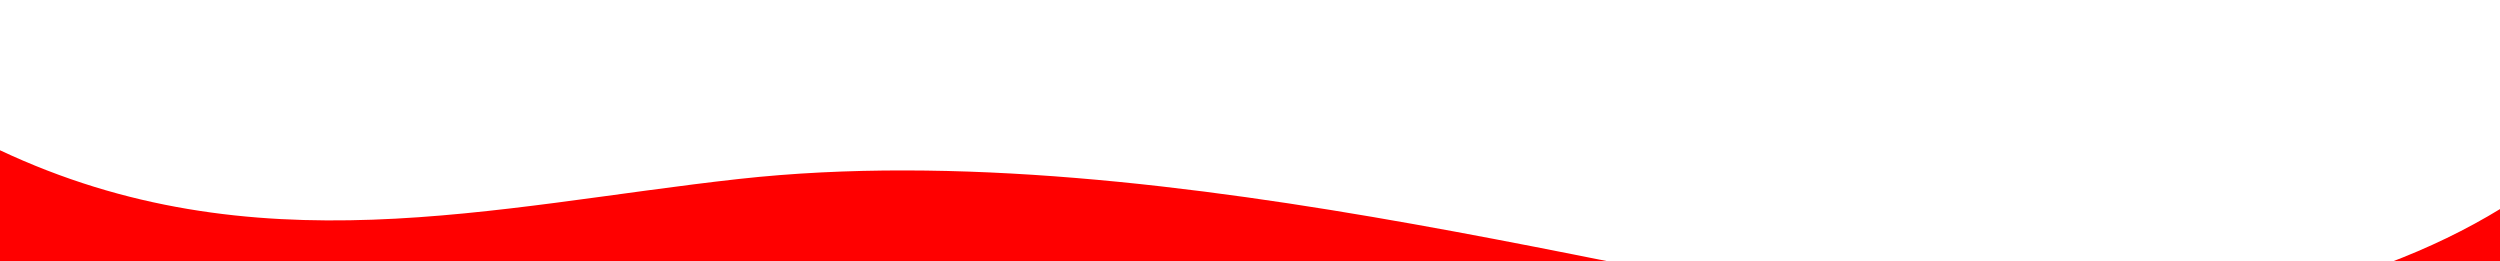
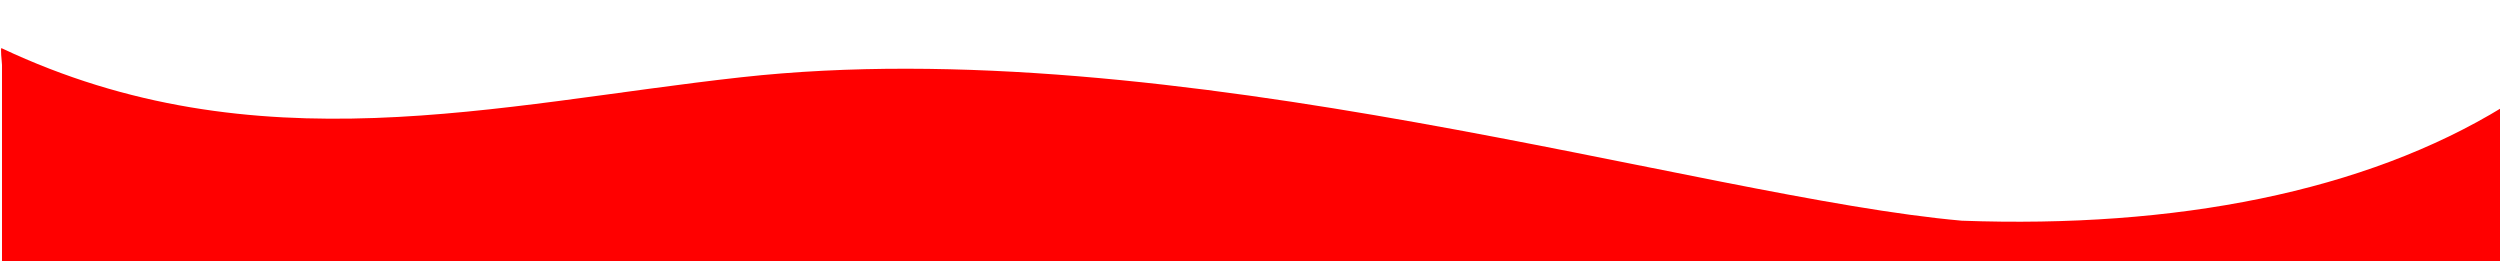
<svg xmlns="http://www.w3.org/2000/svg" width="1920" height="200.331" viewBox="0 0 1920 200.331" version="1.1" id="svg9">
  <defs id="defs6">
    <style id="style4">
      .cls-1 {
        fill: #0f0;
        fill-rule: evenodd;
        opacity: 1.7;
      }
    </style>
  </defs>
-   <path style="opacity:1;fill:#ff0000;fill-opacity:1;fill-rule:evenodd;stroke-width:1" d="M -0.504,115.165 C 195.117,207.426 379.123,158.291 567.519,137.441 c 332.147,-36.759 737.02,92.487 937.338,110.17 163.953,6.023 309.287,-22.145 415.908,-87.495 1.891,0.008 1.607,-26.525 1.597,-24.575 l -1.817,338.077 c -0.01,1.95 -1.522,3.519 -3.413,3.519 H 3.129 c -1.891,0 -3.413,-1.57 -3.413,-3.519 V 128.049 c 0,-1.95 -1.563,-14.256 -0.22,-12.884 z" id="rect1736" />
+   <path style="opacity:1;fill:#ff0000;fill-opacity:1;fill-rule:evenodd;stroke-width:1" d="M 1.313,37.053 C 196.934,129.314 380.94,80.178 569.335,59.328 c 332.147,-36.759 737.02,92.487 937.338,110.17 163.953,6.023 309.287,-22.145 415.908,-87.495 1.891,0.008 1.607,-26.525 1.597,-24.575 l -1.817,338.077 c -0.01,1.95 -1.522,3.519 -3.413,3.519 H 4.946 c -1.891,0 -3.413,-1.57 -3.413,-3.519 V 49.937 c 0,-1.95 -1.563,-14.256 -0.22,-12.884 z" id="rect1736" />
  <path style="opacity:1;fill:none;fill-opacity:1;fill-rule:evenodd;stroke-width:1" d="M 3.724,950.472 C 3.097,949.846 2.584,866.517 2.584,765.297 V 581.262 H 962.592 1922.6 l -0.434,184.747 -0.434,184.747 -958.434,0.428 c -527.139,0.235 -958.947,-0.085 -959.573,-0.711 z" id="path1738" />
</svg>
